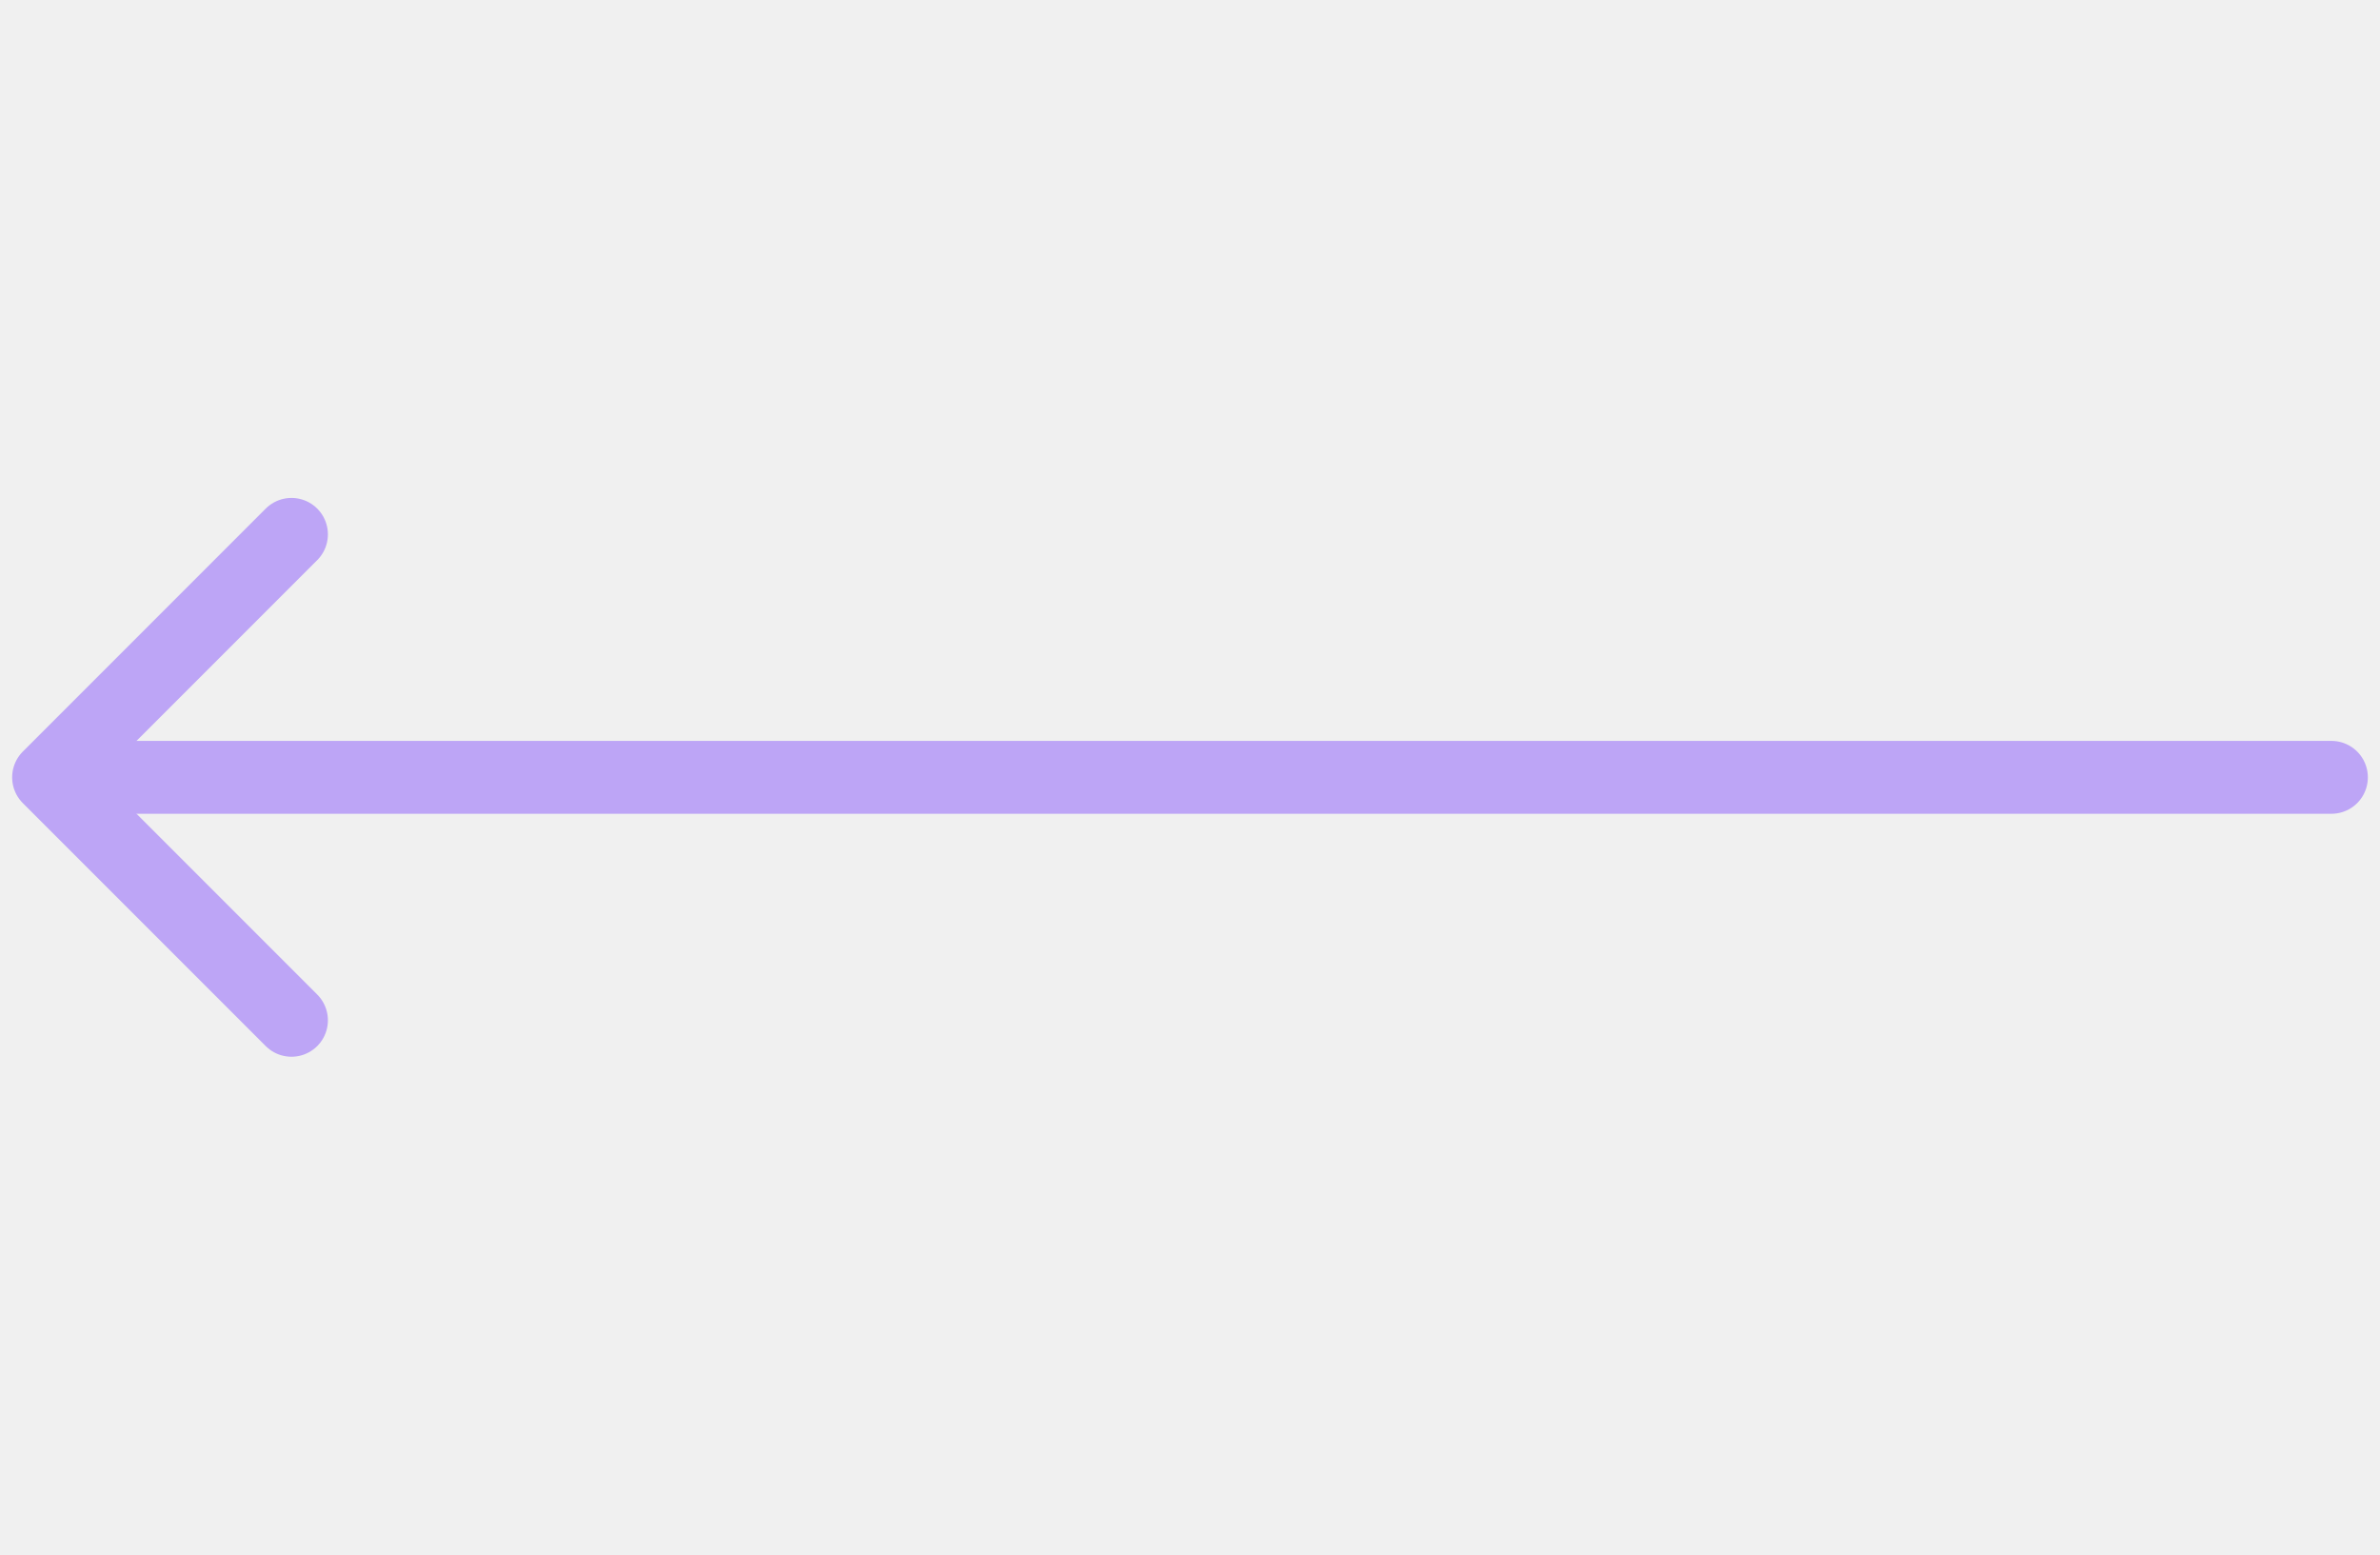
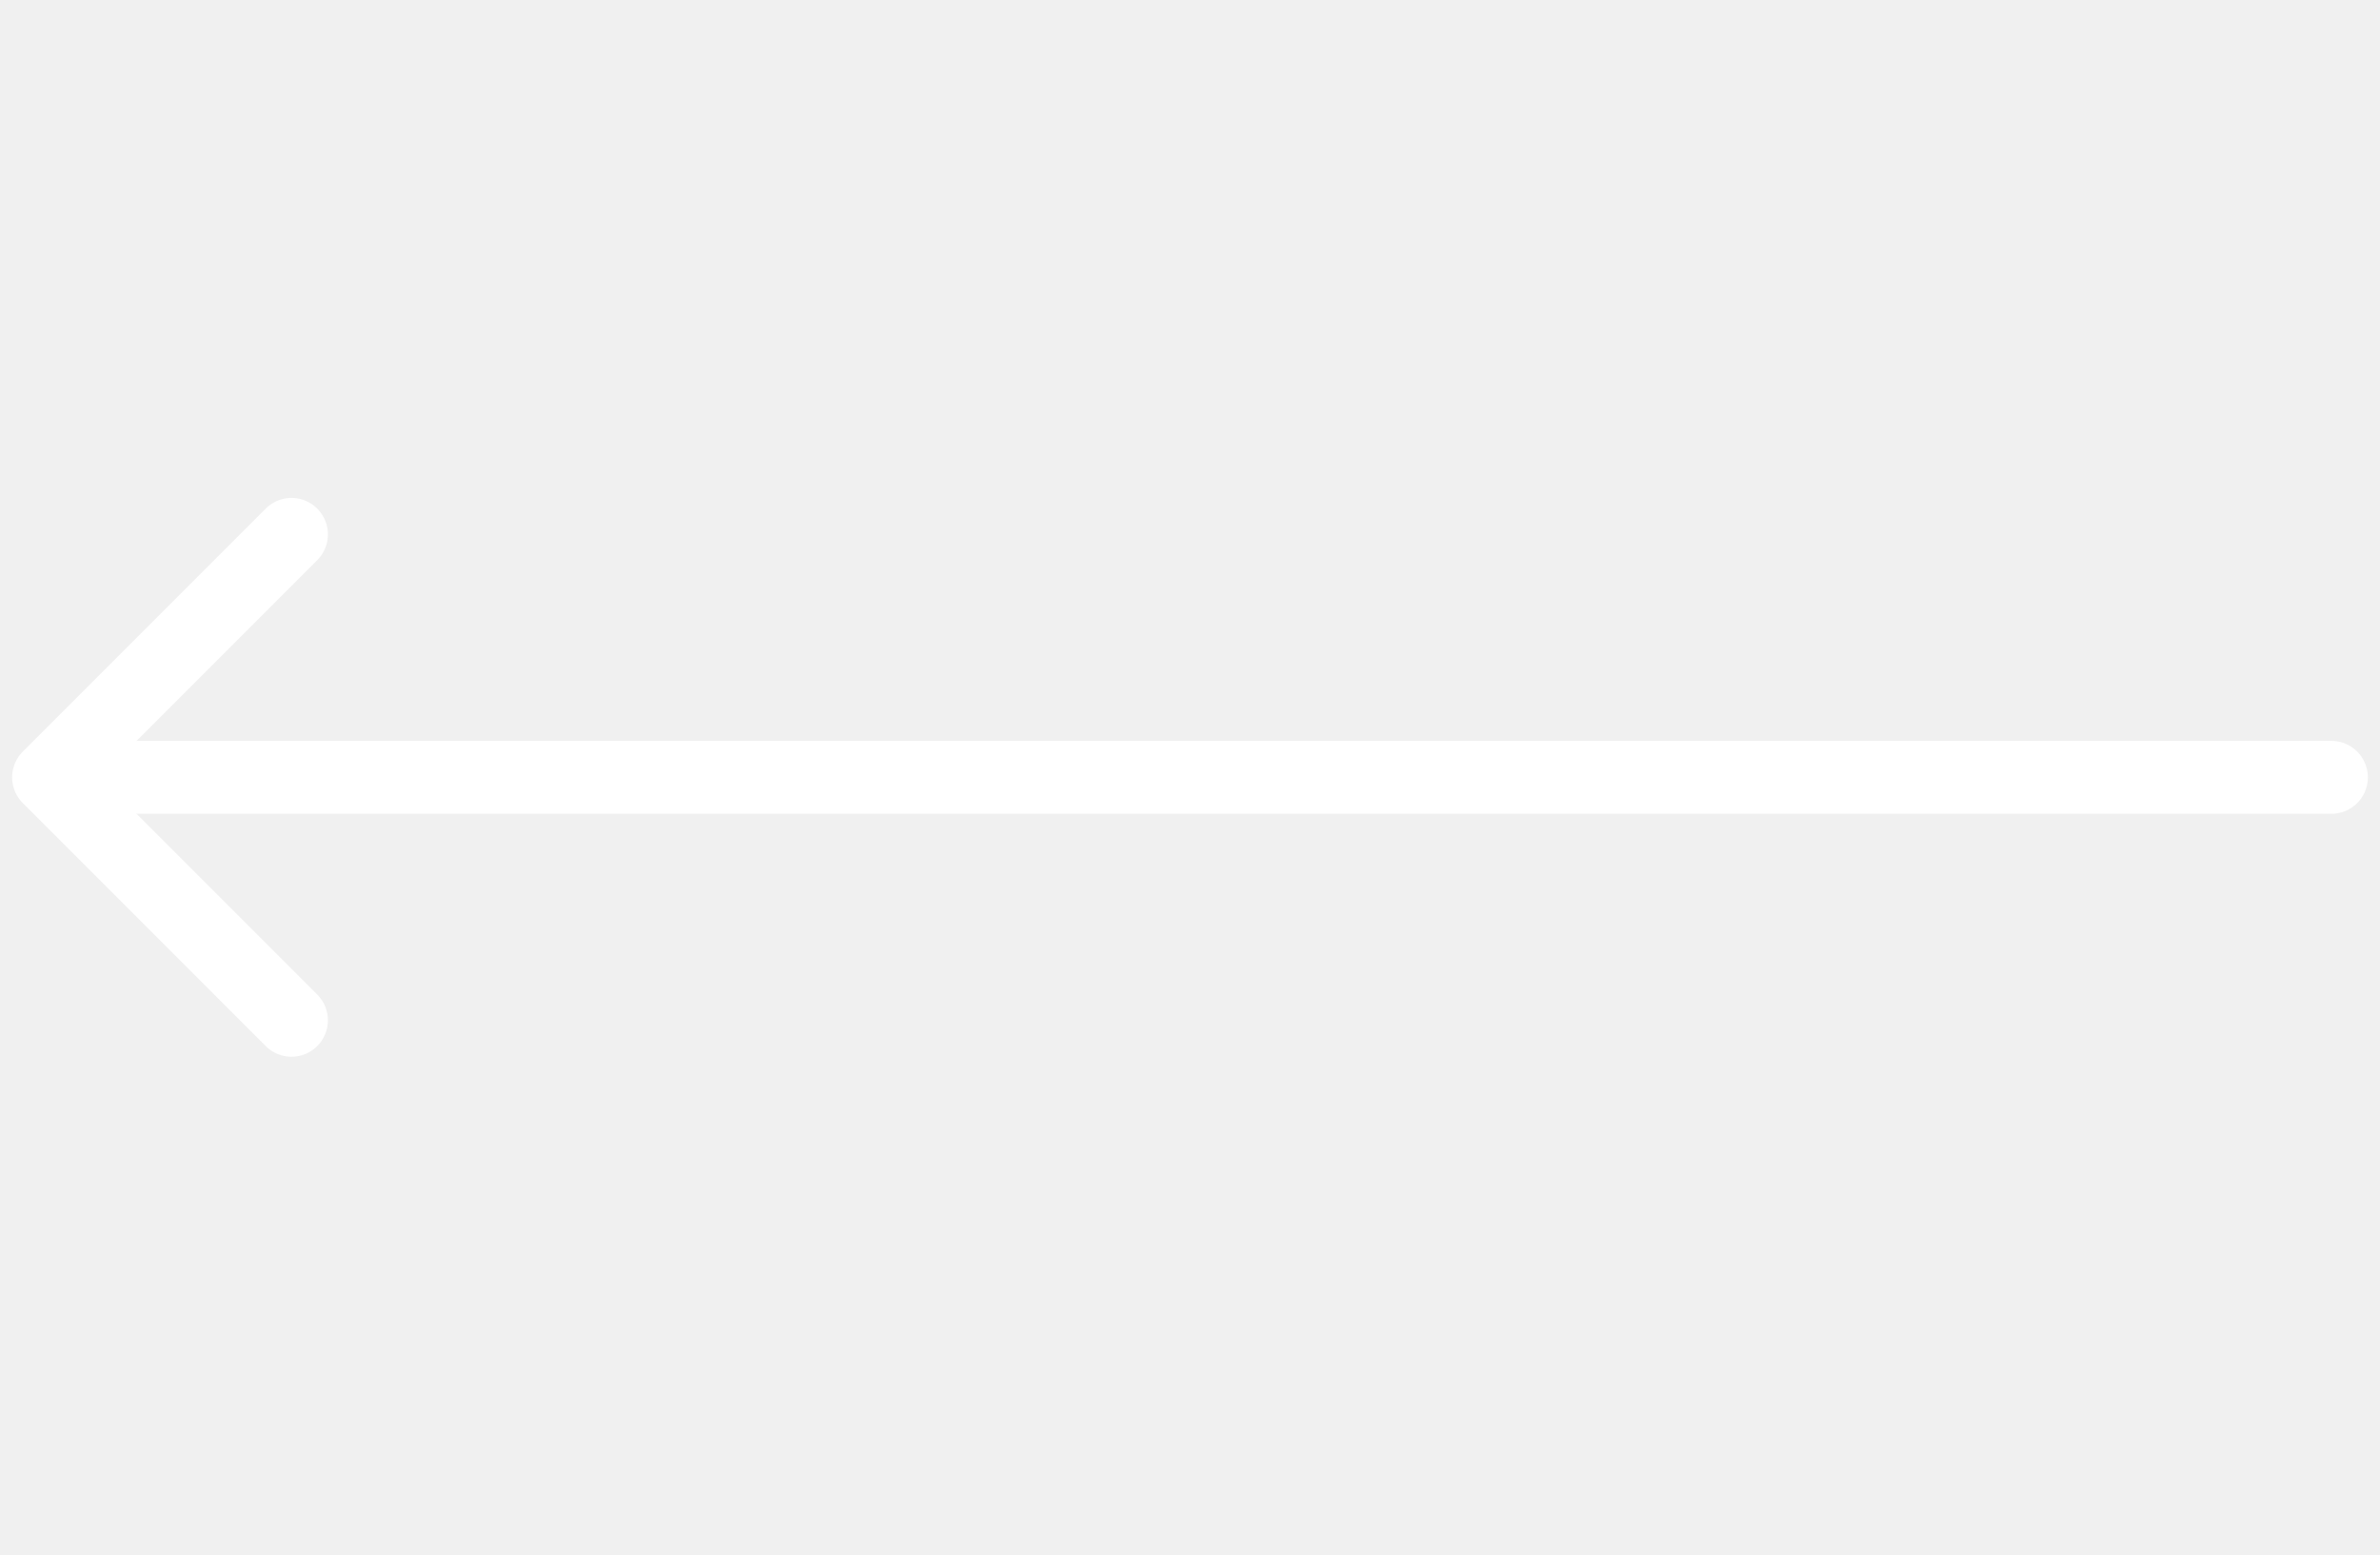
<svg xmlns="http://www.w3.org/2000/svg" width="49" height="32" viewBox="0 0 49 32" fill="none">
  <g clip-path="url(#clip0)">
-     <path d="M2 16H48" stroke="#BDA5F6" stroke-width="1.5" stroke-linecap="round" stroke-linejoin="round" />
-     <path d="M6.001 21.001L1 16L6.001 10.999" stroke="#BDA5F6" stroke-width="1.5" stroke-linecap="round" stroke-linejoin="round" />
+     <path d="M2 16H48" stroke="#FFFF" color="#c24242" stroke-width="1.5" stroke-linecap="round" stroke-linejoin="round" />
+     <path d="M6.001 21.001L1 16L6.001 10.999" stroke="#FFFF" stroke-width="1.5" stroke-linecap="round" stroke-linejoin="round" />
  </g>
  <defs>
    <clipPath id="clip0">
      <rect width="32" height="49" fill="white" transform="translate(49) rotate(90)" />
    </clipPath>
  </defs>
</svg>
